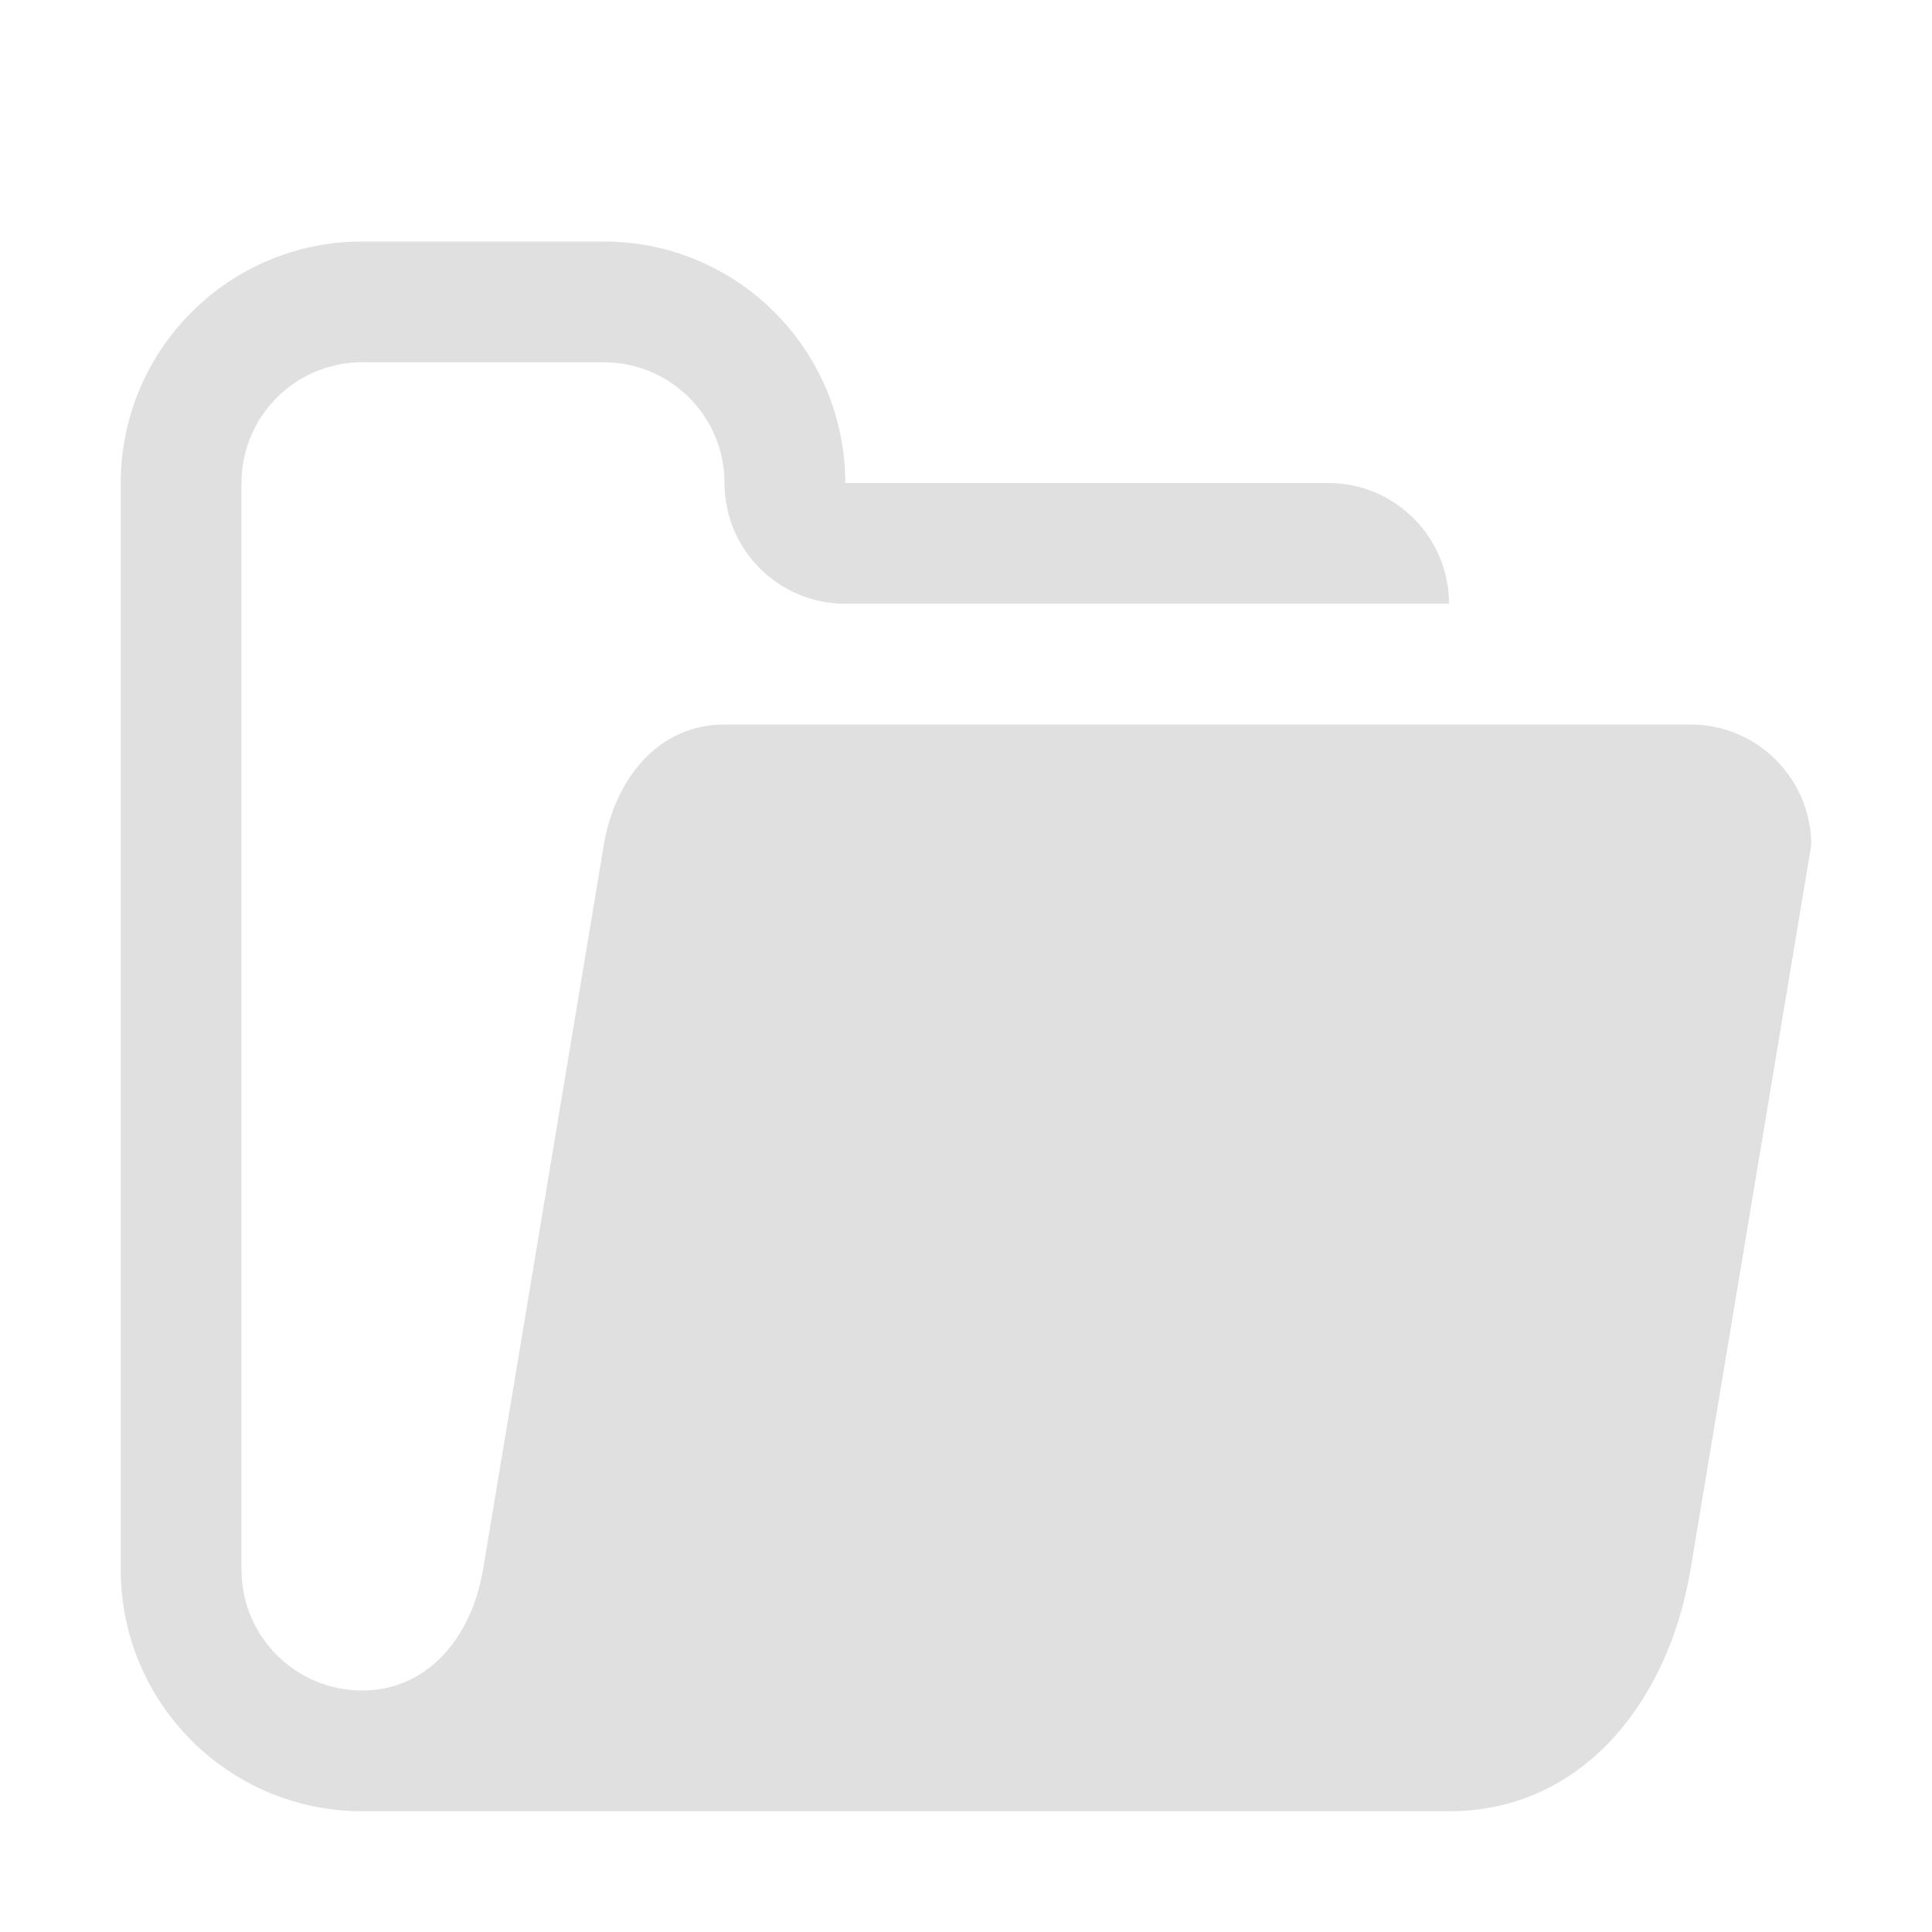
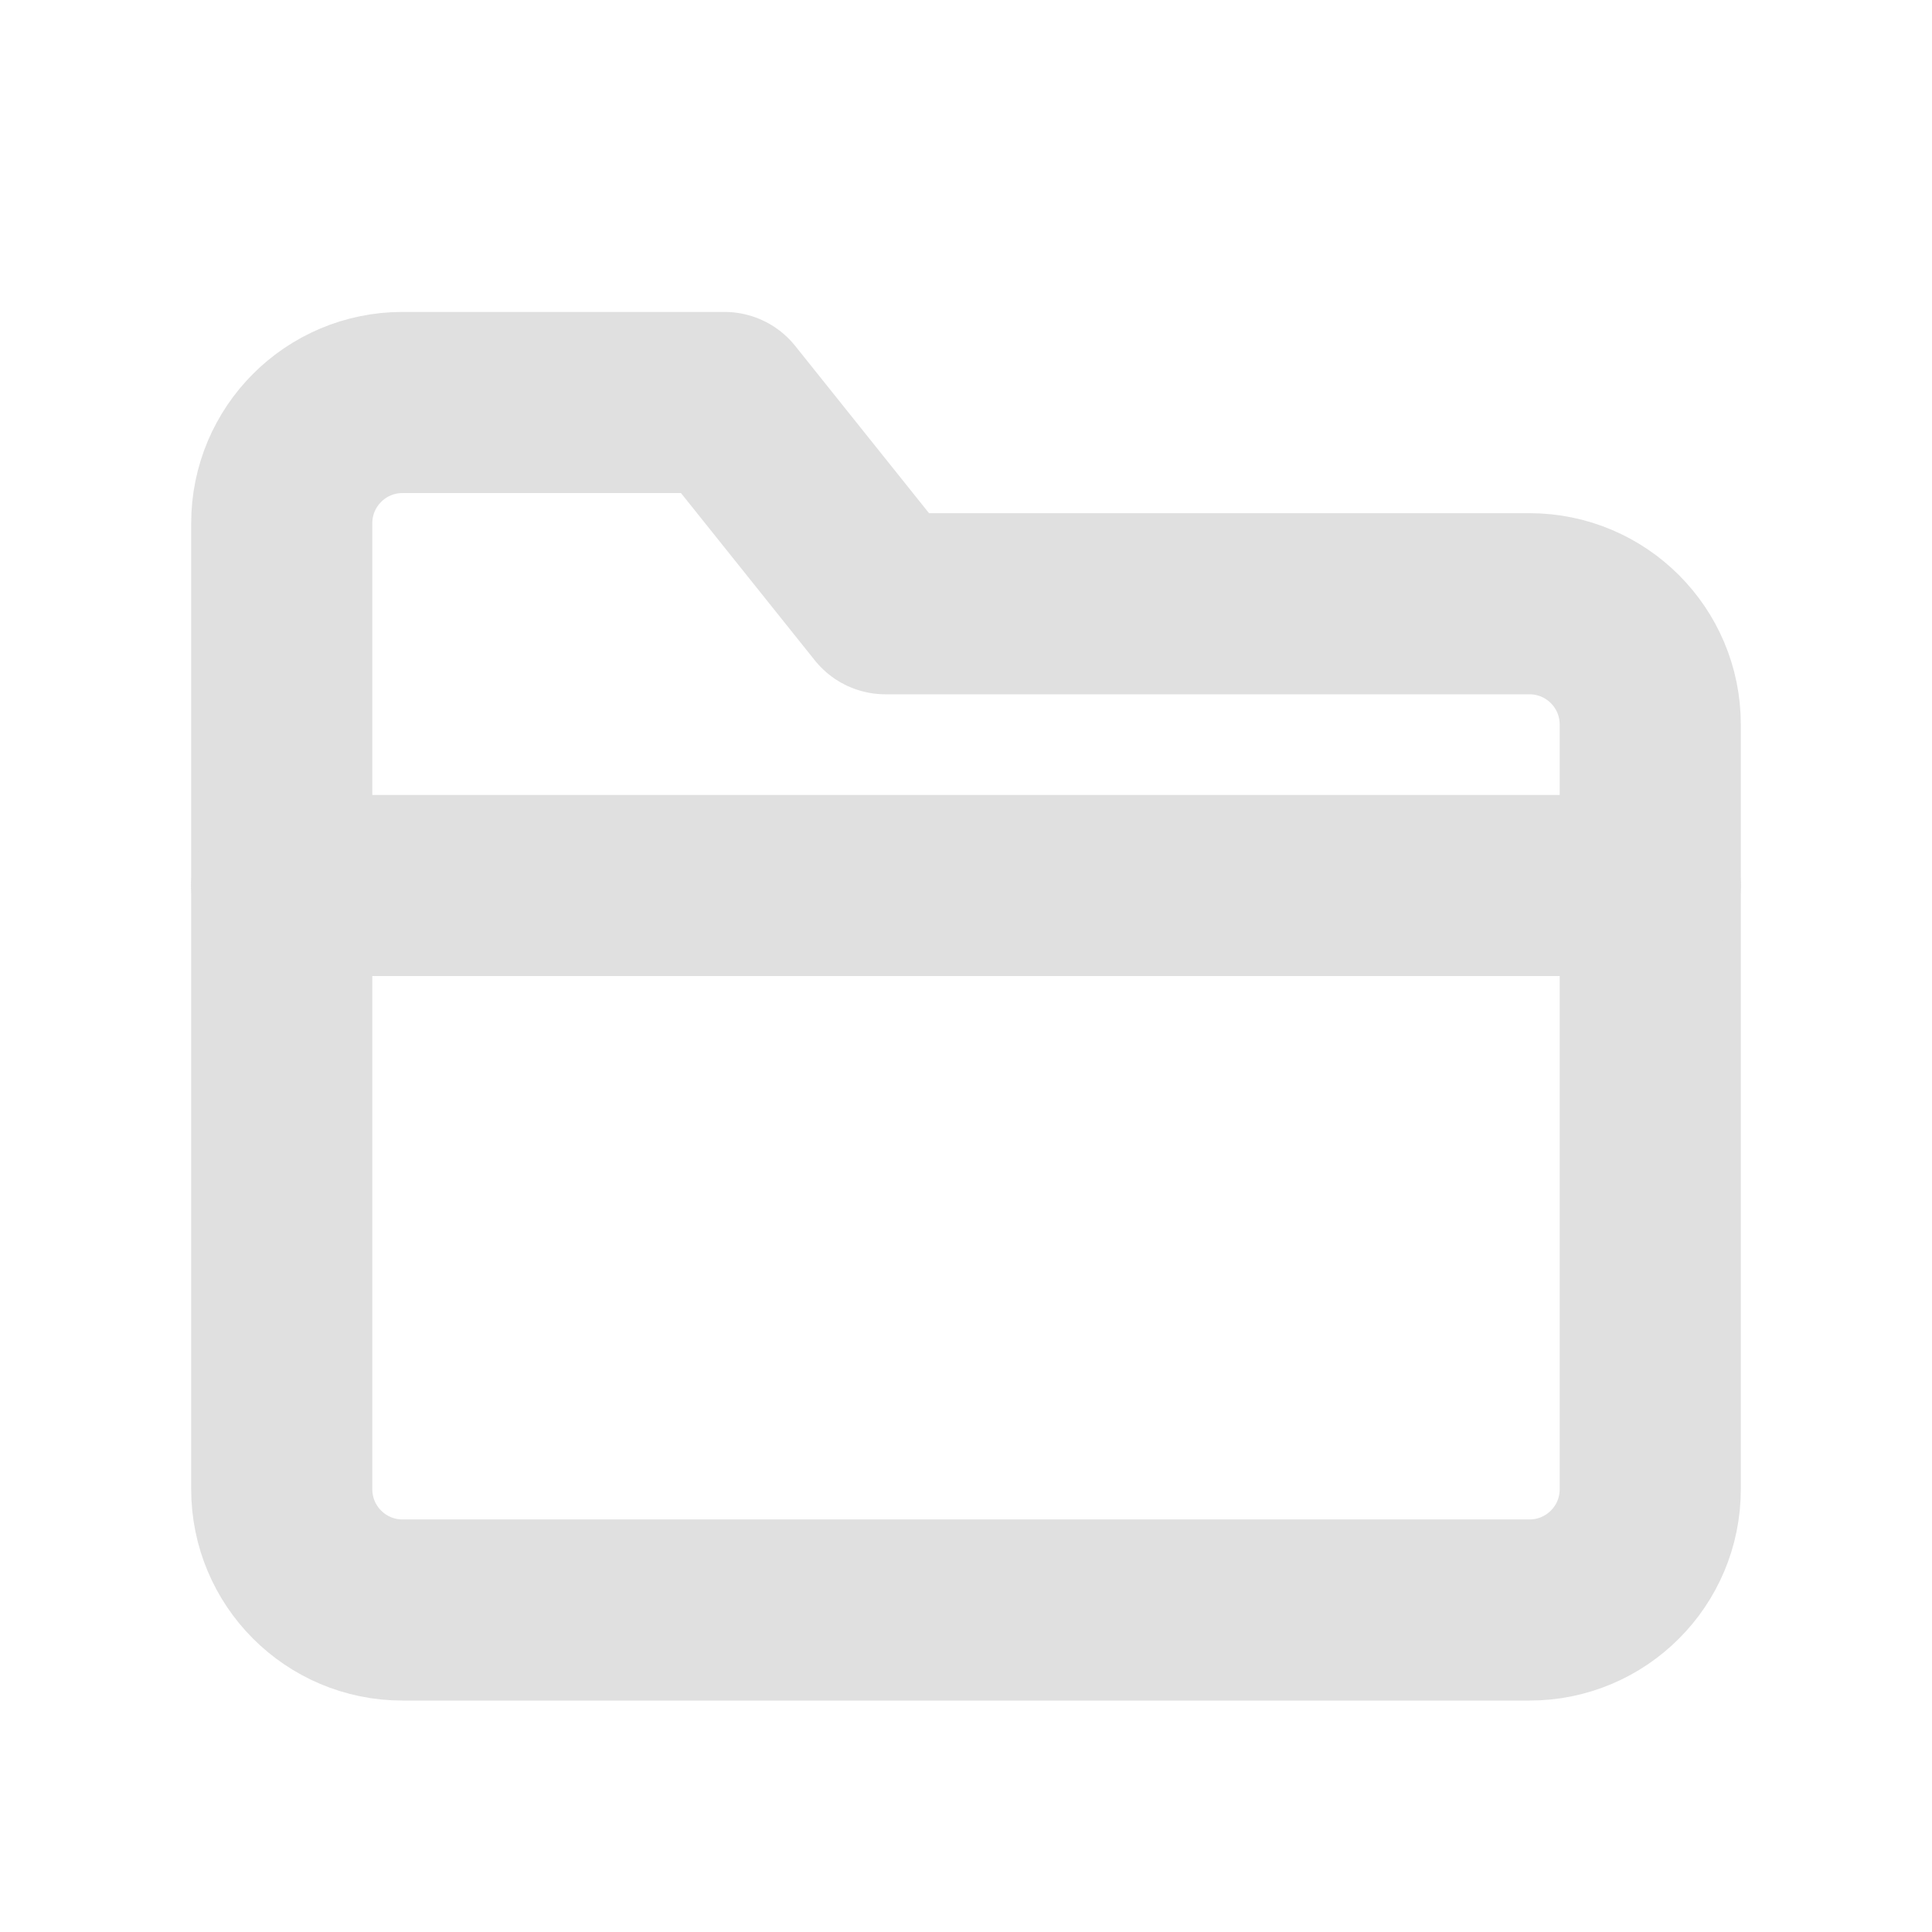
- <svg xmlns="http://www.w3.org/2000/svg" width="16" height="16">
-   <path fill="#e0e0e0" d="M3 2a2 2 0 0 0-2 2v9a2 2 0 0 0 2 2h9c1.105 0 1.818-.91 2-2l1-6a1 1 0 0 0-1-1H6c-.552 0-.909.455-1 1l-1 6c-.091.545-.448 1-1 1a1 1 0 0 1-1-1V4a1 1 0 0 1 1-1h2a1 1 0 0 1 1 1 1 1 0 0 0 1 1h5a1 1 0 0 0-1-1H7a2 2 0 0 0-2-2H3z" />
+ <svg xmlns="http://www.w3.org/2000/svg" width="16" height="16" viewBox="0 0 24 24" fill="none" stroke="#e0e0e0" stroke-width="2.25" stroke-linecap="round" stroke-linejoin="round">
+   <path d="M3.5 18.5v-12A1.5 1.5 0 0 1 5 5h4l2 2.5h8A1.5 1.5 0 0 1 20.5 9v9.5A1.5 1.5 0 0 1 19 20H5a1.5 1.5 0 0 1-1.5-1.5z" />
+   <path d="M3.5 11h17" />
</svg>
